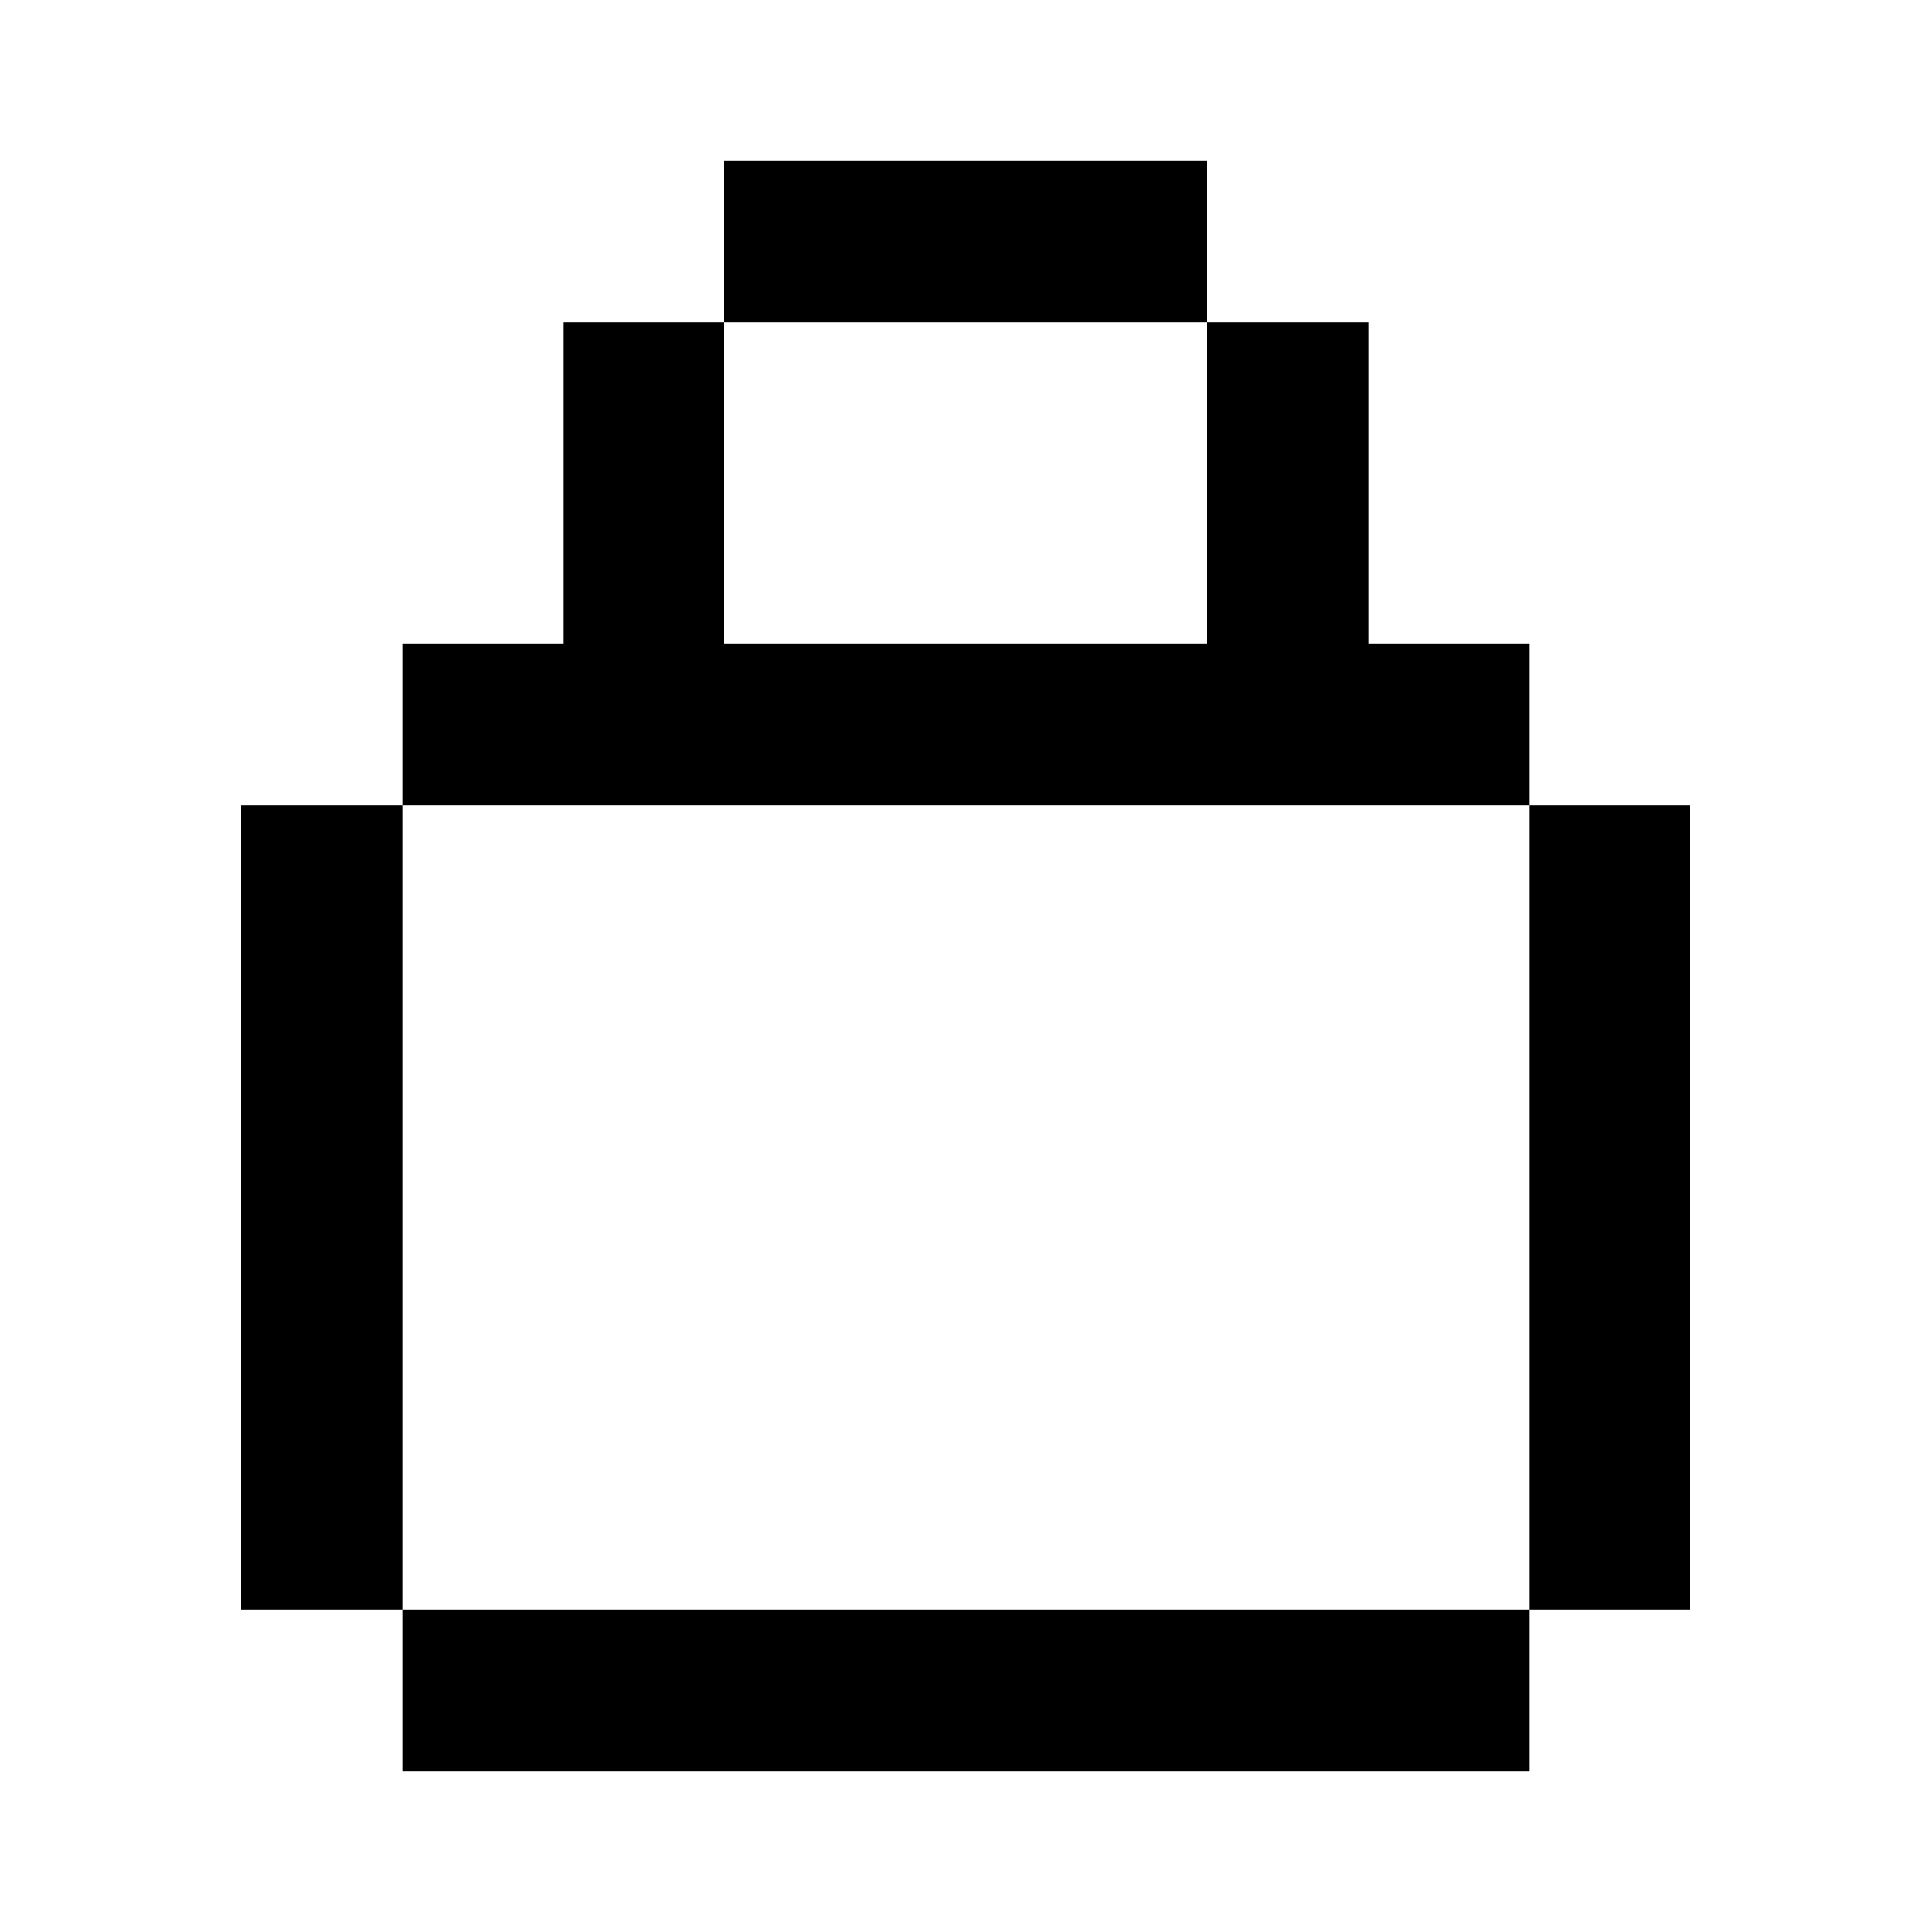
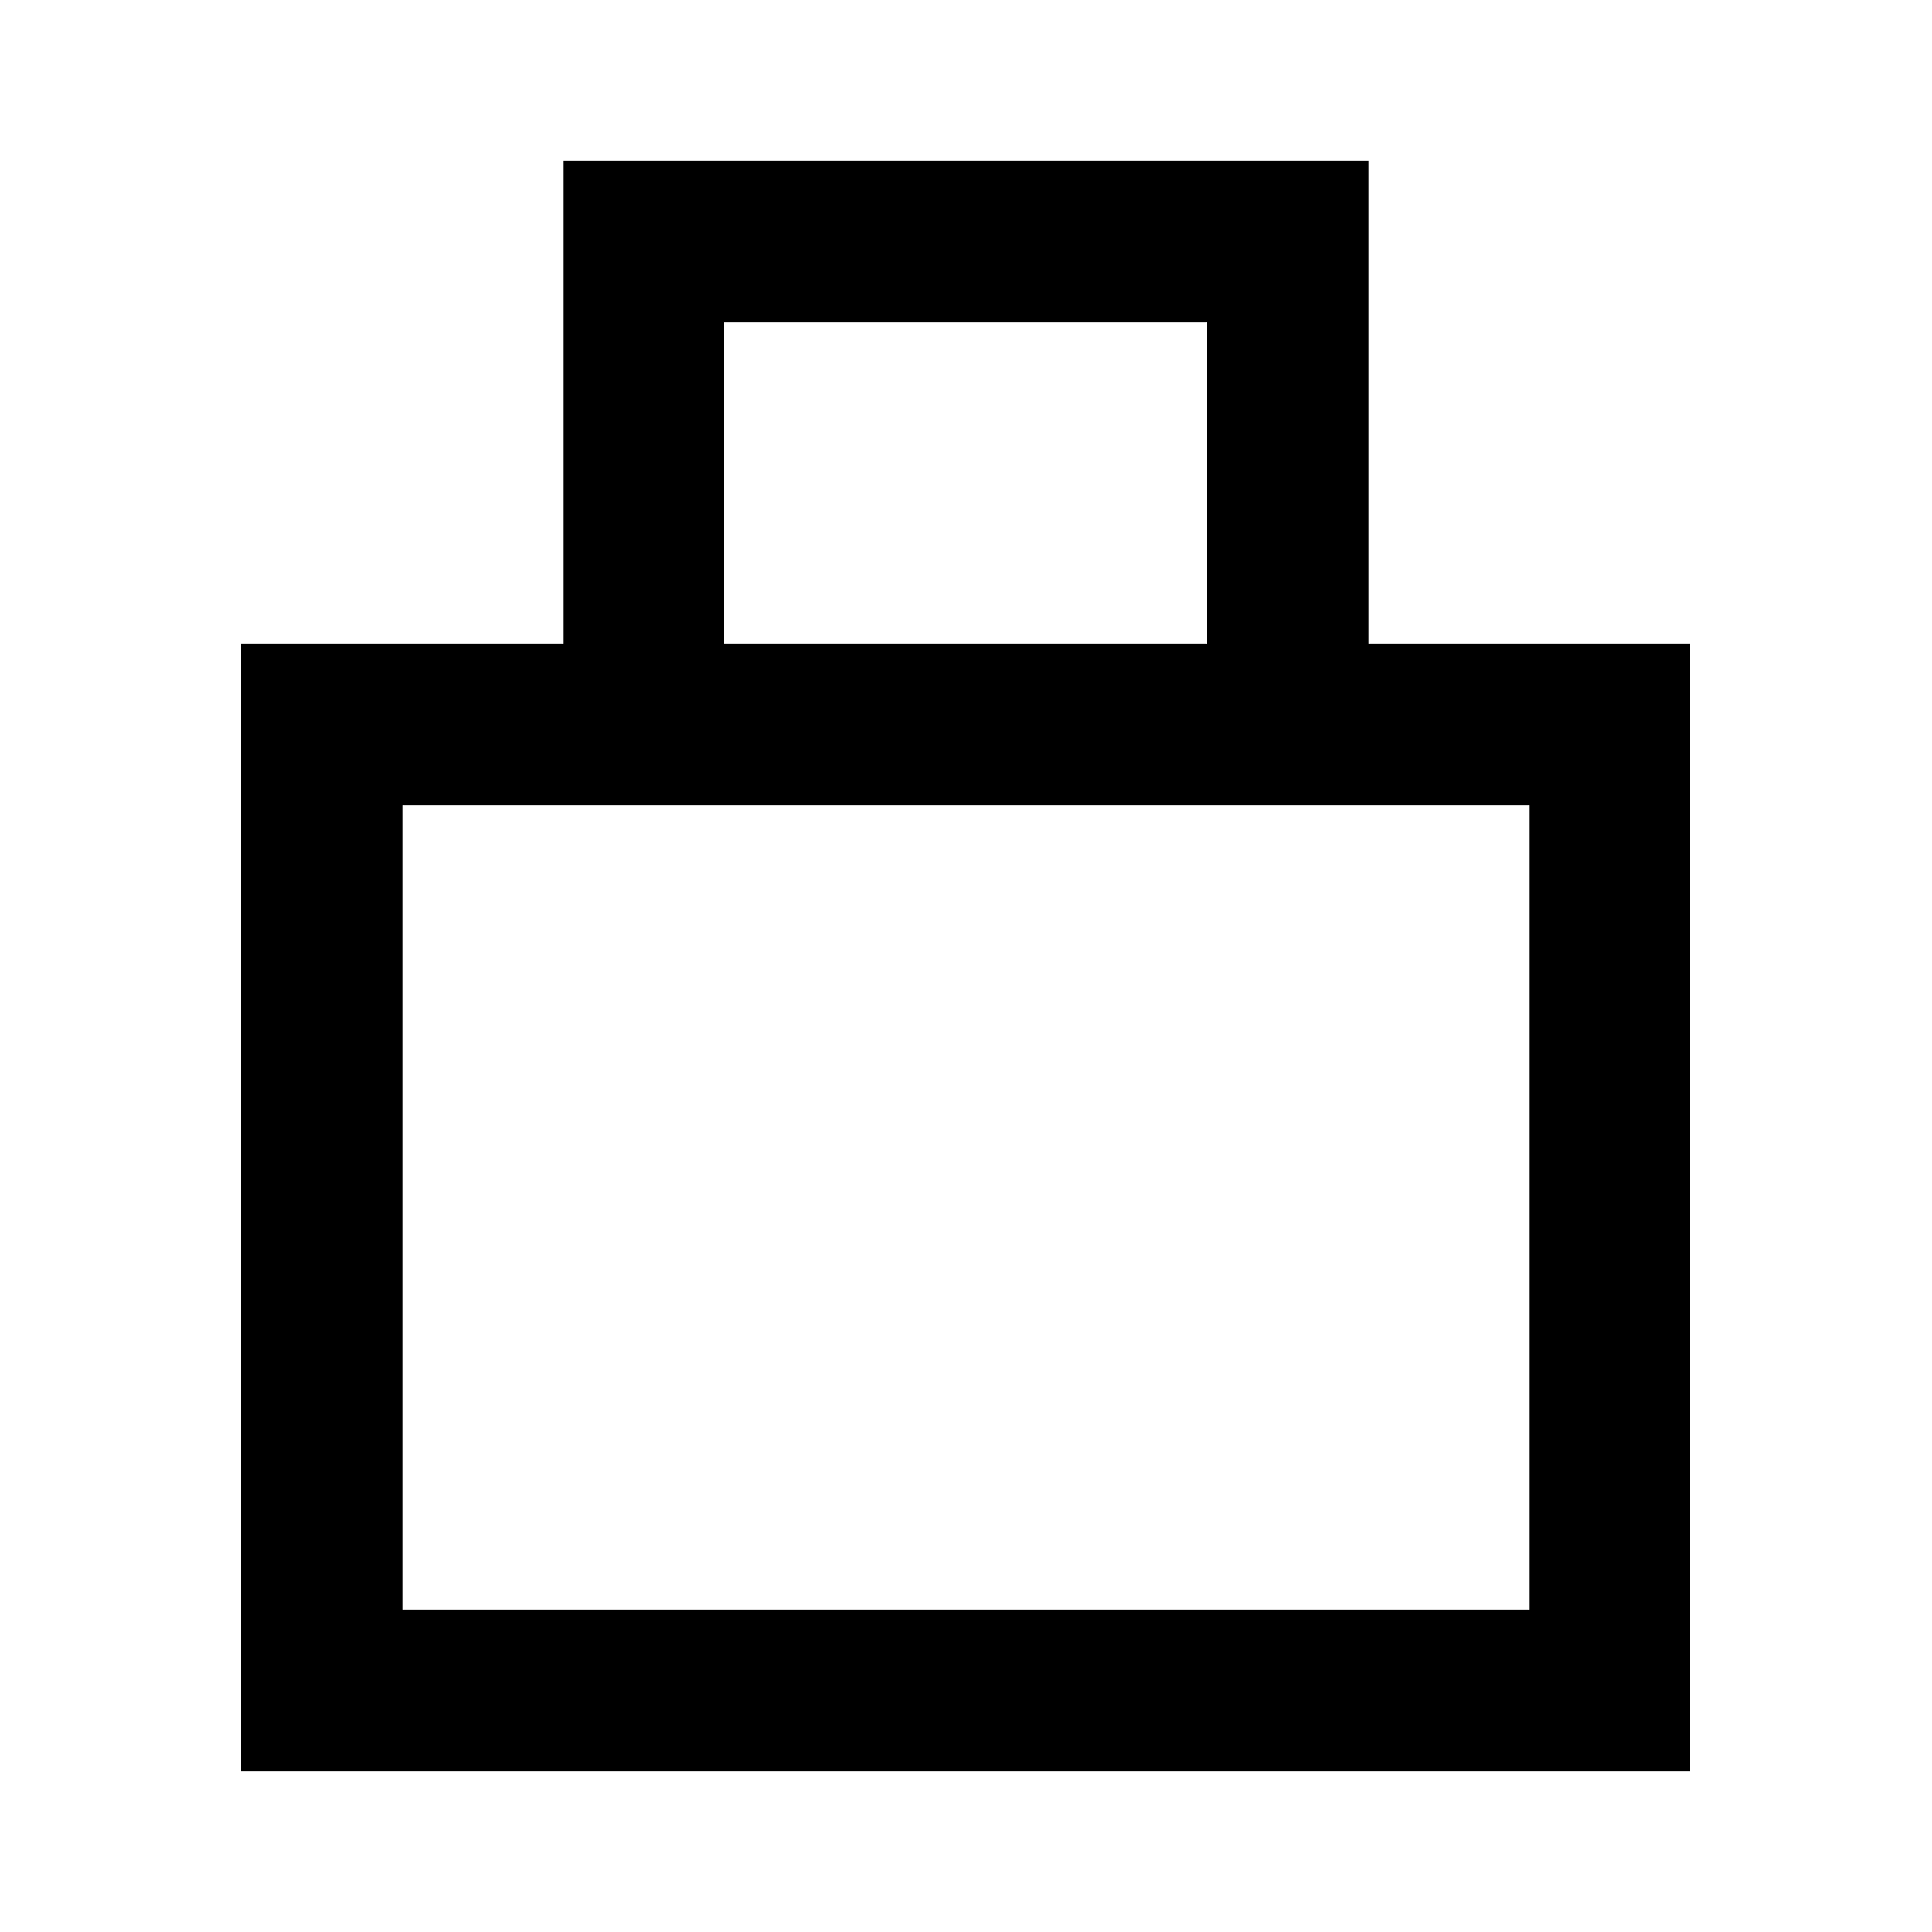
<svg xmlns="http://www.w3.org/2000/svg" shape-rendering="crispEdges" width="24" height="24" fill="currentColor" viewBox="0 0 24 24">
-   <path d="M5 8h14v2H5zm0 12h14v2H5zM3 10h2v10H3zm16 0h2v10h-2zM7 4h2v4H7zm2-2h6v2H9zm6 2h2v4h-2z" />
+   <path d="M3 8h18v2H3zm0 12h18v2H3zm0-10h2v10H3zm16 0h2v10h-2zM7 4h2v4H7zm0-2h10v2H7zm8 2h2v4h-2z" />
</svg>
